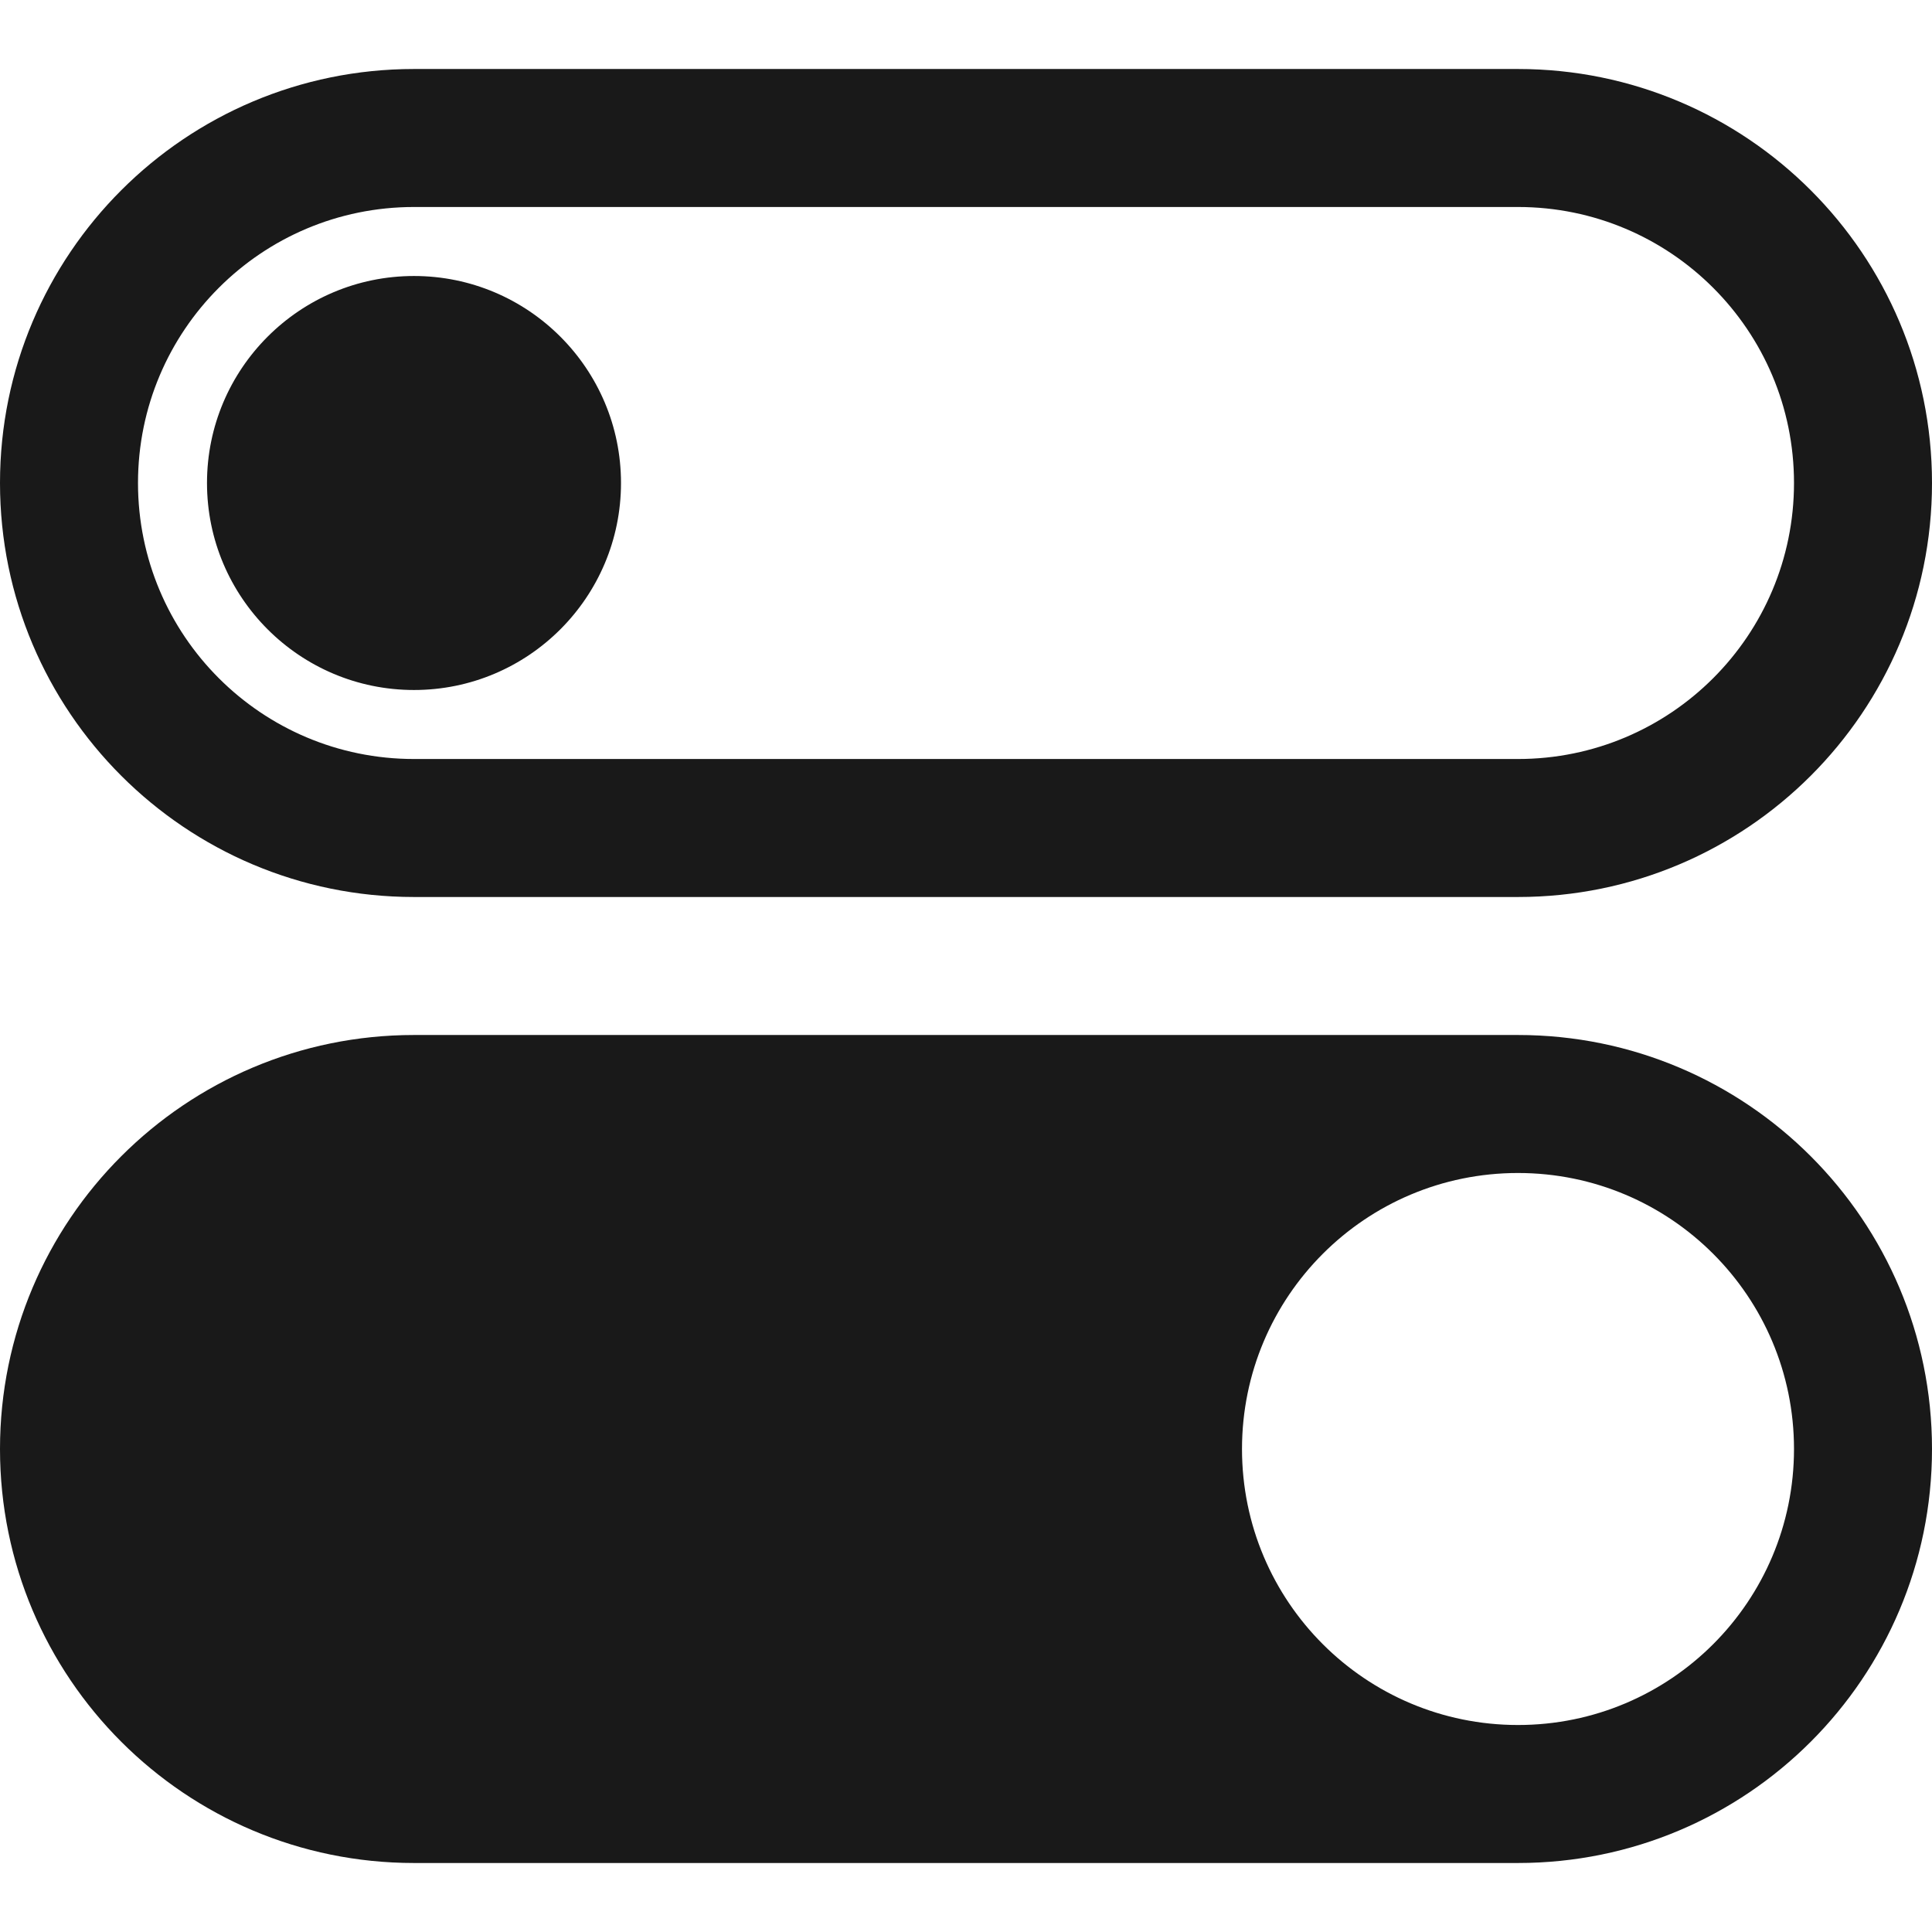
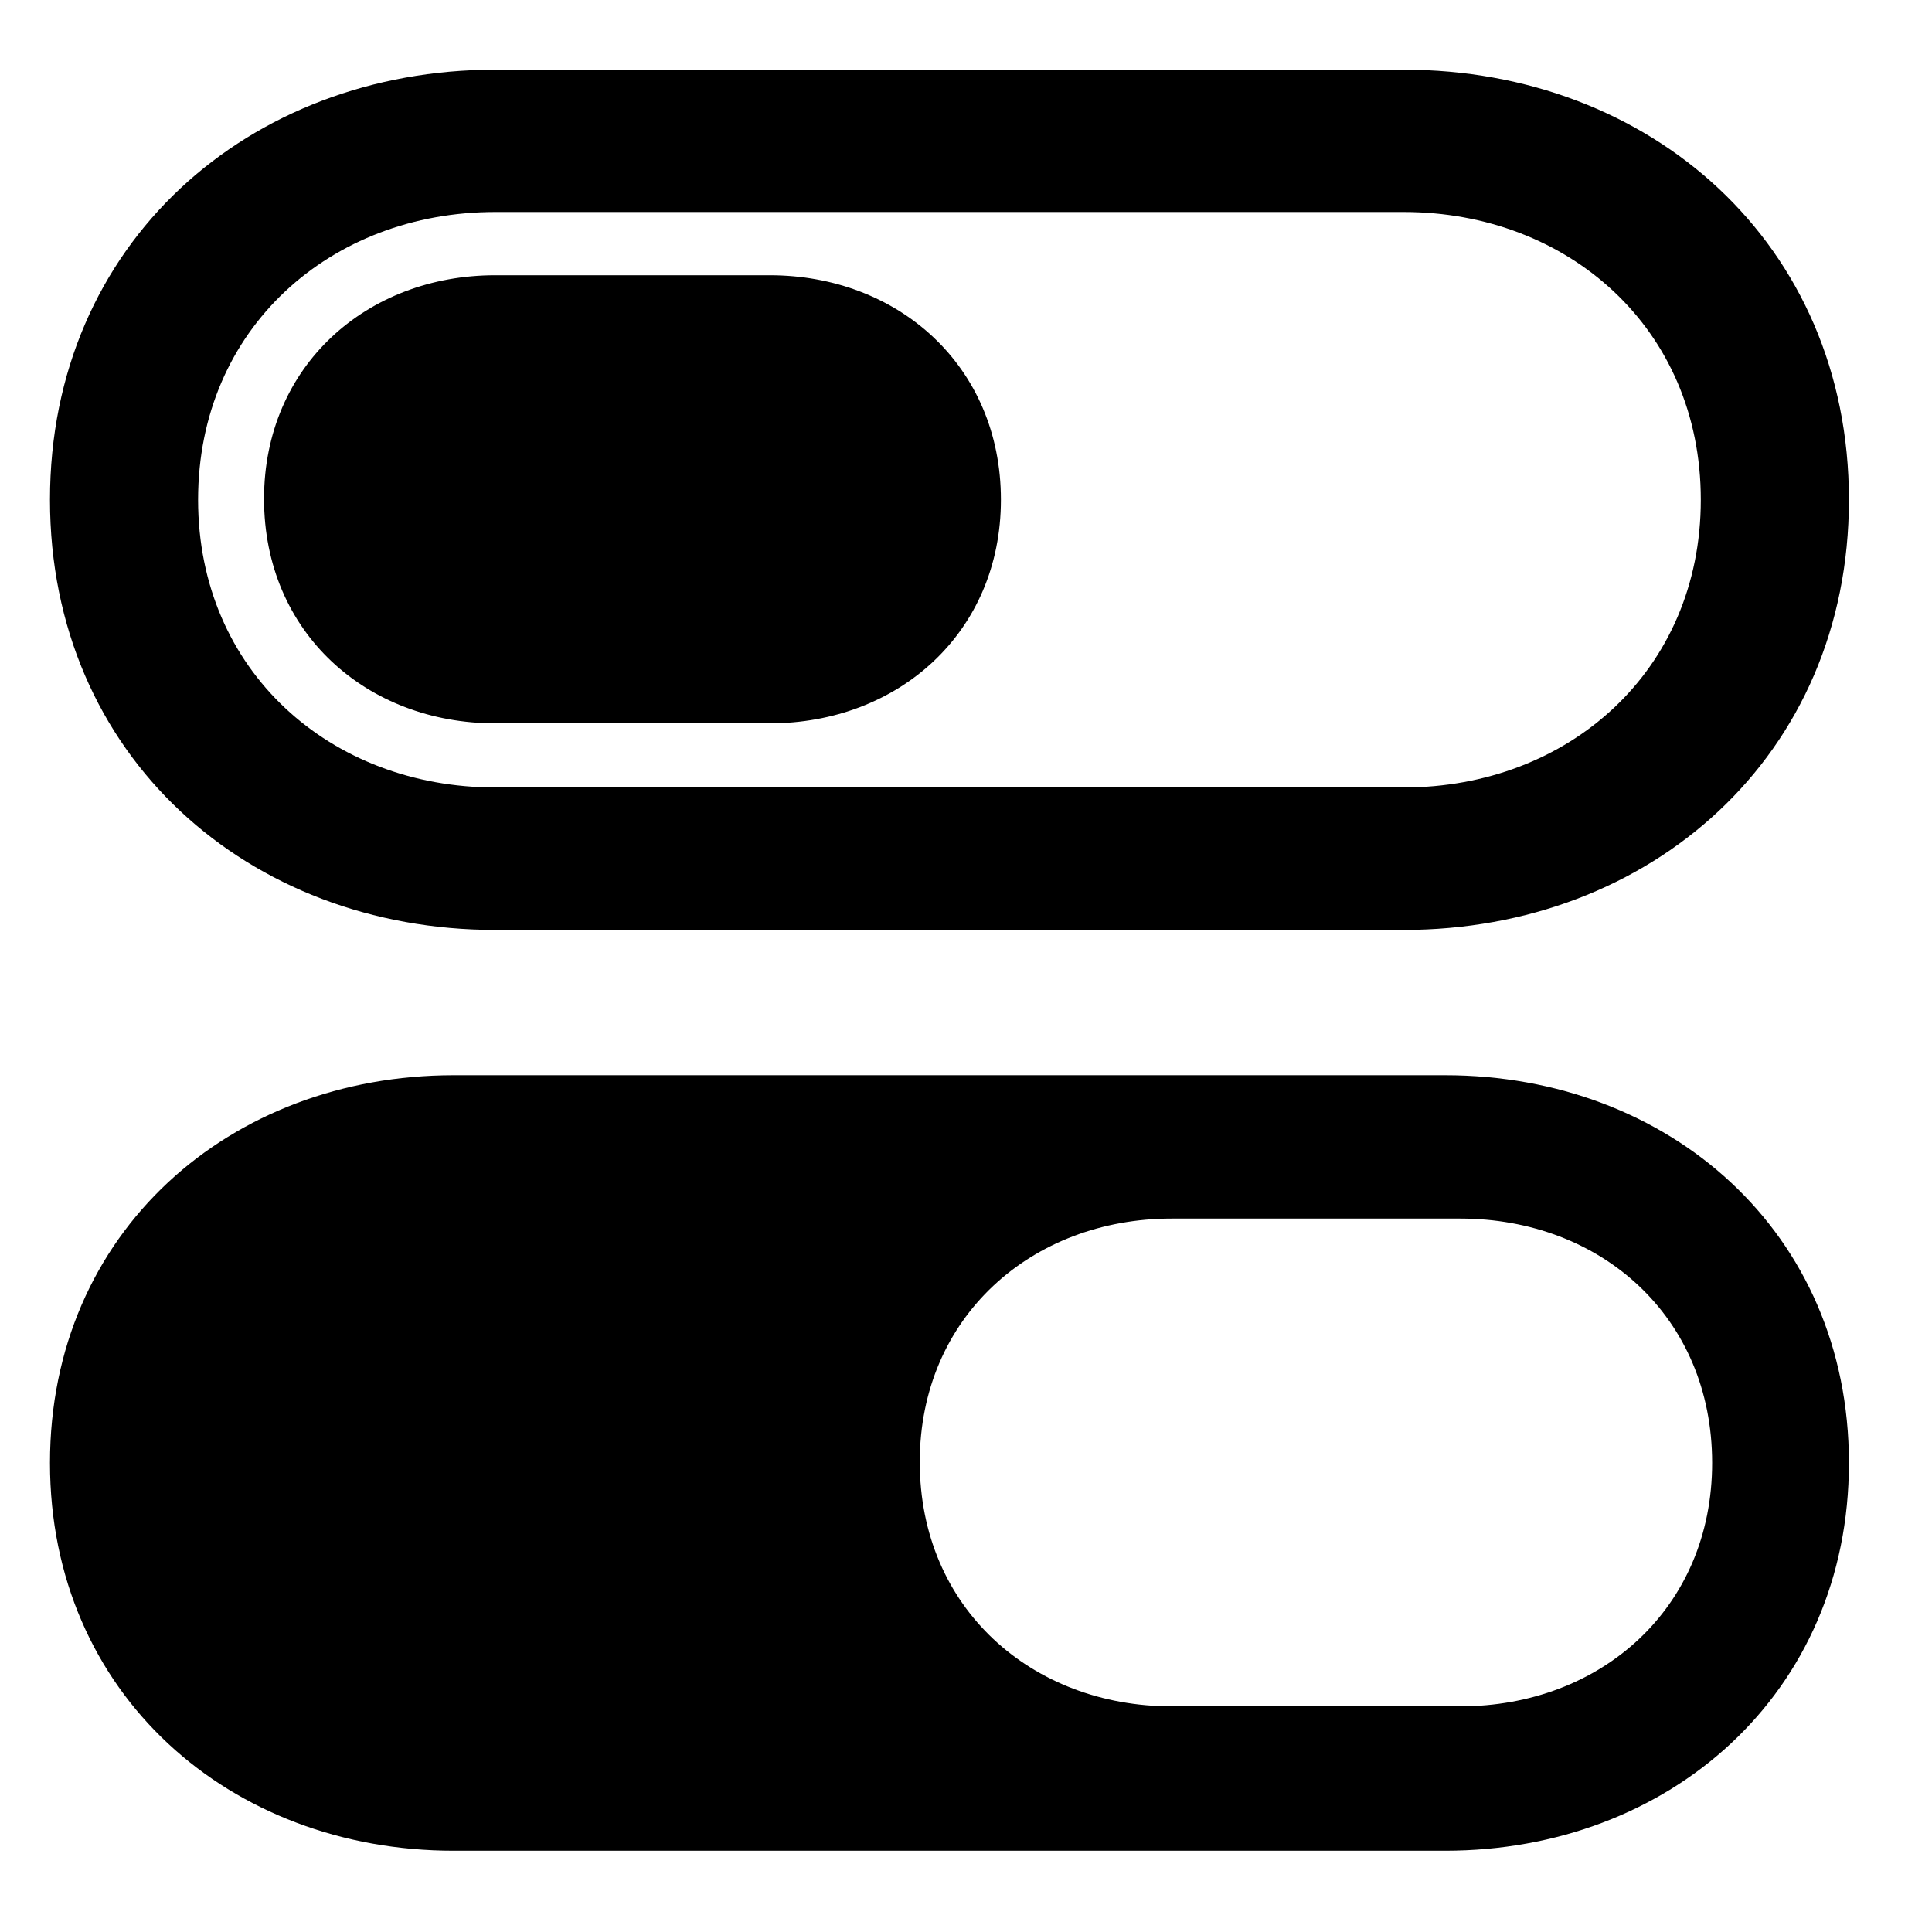
- <svg xmlns="http://www.w3.org/2000/svg" width="14" height="14" viewBox="0 0 14 14" fill="none" id="svg193878790_825">
-   <path fill-rule="evenodd" clip-rule="evenodd" d="M3 0.5C1.343 0.5 0 1.843 0 3.5C0 5.157 1.343 6.5 3 6.5H11C12.657 6.5 14 5.157 14 3.5C14 1.843 12.657 0.5 11 0.5H3ZM3 1.5C1.895 1.5 1 2.395 1 3.5C1 4.605 1.895 5.5 3 5.5H11C12.105 5.5 13 4.605 13 3.5C13 2.395 12.105 1.5 11 1.5H3ZM3 7.5C1.343 7.5 0 8.843 0 10.5C0 12.157 1.343 13.5 3 13.5H11C12.657 13.5 14 12.157 14 10.5C14 8.843 12.657 7.5 11 7.5H3ZM11 12.5C12.105 12.5 13 11.605 13 10.5C13 9.395 12.105 8.5 11 8.5C9.895 8.5 9 9.395 9 10.5C9 11.605 9.895 12.5 11 12.5ZM3 5C3.828 5 4.5 4.328 4.5 3.5C4.5 2.672 3.828 2 3 2C2.172 2 1.5 2.672 1.5 3.5C1.5 4.328 2.172 5 3 5Z" fill="black" fill-opacity="0.9" />
+ <svg xmlns="http://www.w3.org/2000/svg" width="15" height="15" viewBox="0 0 15 15" fill="none">
+   <path d="M3.845 7.22C1.933 7.22 0.388 5.873 0.388 3.88C0.388 1.888 1.933 0.541 3.845 0.541H10.898C12.81 0.541 14.355 1.888 14.355 3.88C14.355 5.873 12.81 7.22 10.898 7.22H3.845ZM3.845 6.114H10.898C12.172 6.114 13.205 5.213 13.205 3.88C13.205 2.547 12.172 1.646 10.898 1.646H3.845C2.57 1.646 1.538 2.547 1.538 3.88C1.538 5.213 2.57 6.114 3.845 6.114ZM3.845 5.616C2.849 5.616 2.05 4.913 2.05 3.873C2.05 2.84 2.849 2.137 3.845 2.137H5.976C6.972 2.137 7.771 2.84 7.771 3.88C7.771 4.913 6.972 5.616 5.976 5.616H3.845ZM3.522 14.369C1.787 14.369 0.388 13.153 0.388 11.358C0.388 9.564 1.787 8.348 3.522 8.348H11.22C12.956 8.348 14.355 9.564 14.355 11.358C14.355 13.153 12.956 14.369 11.22 14.369H3.522ZM9.096 13.248H11.337C12.429 13.248 13.293 12.486 13.293 11.358C13.293 10.223 12.429 9.461 11.337 9.461H9.096C8.012 9.461 7.141 10.223 7.141 11.351C7.141 12.486 8.012 13.248 9.096 13.248Z" fill="#000000" />
</svg>
